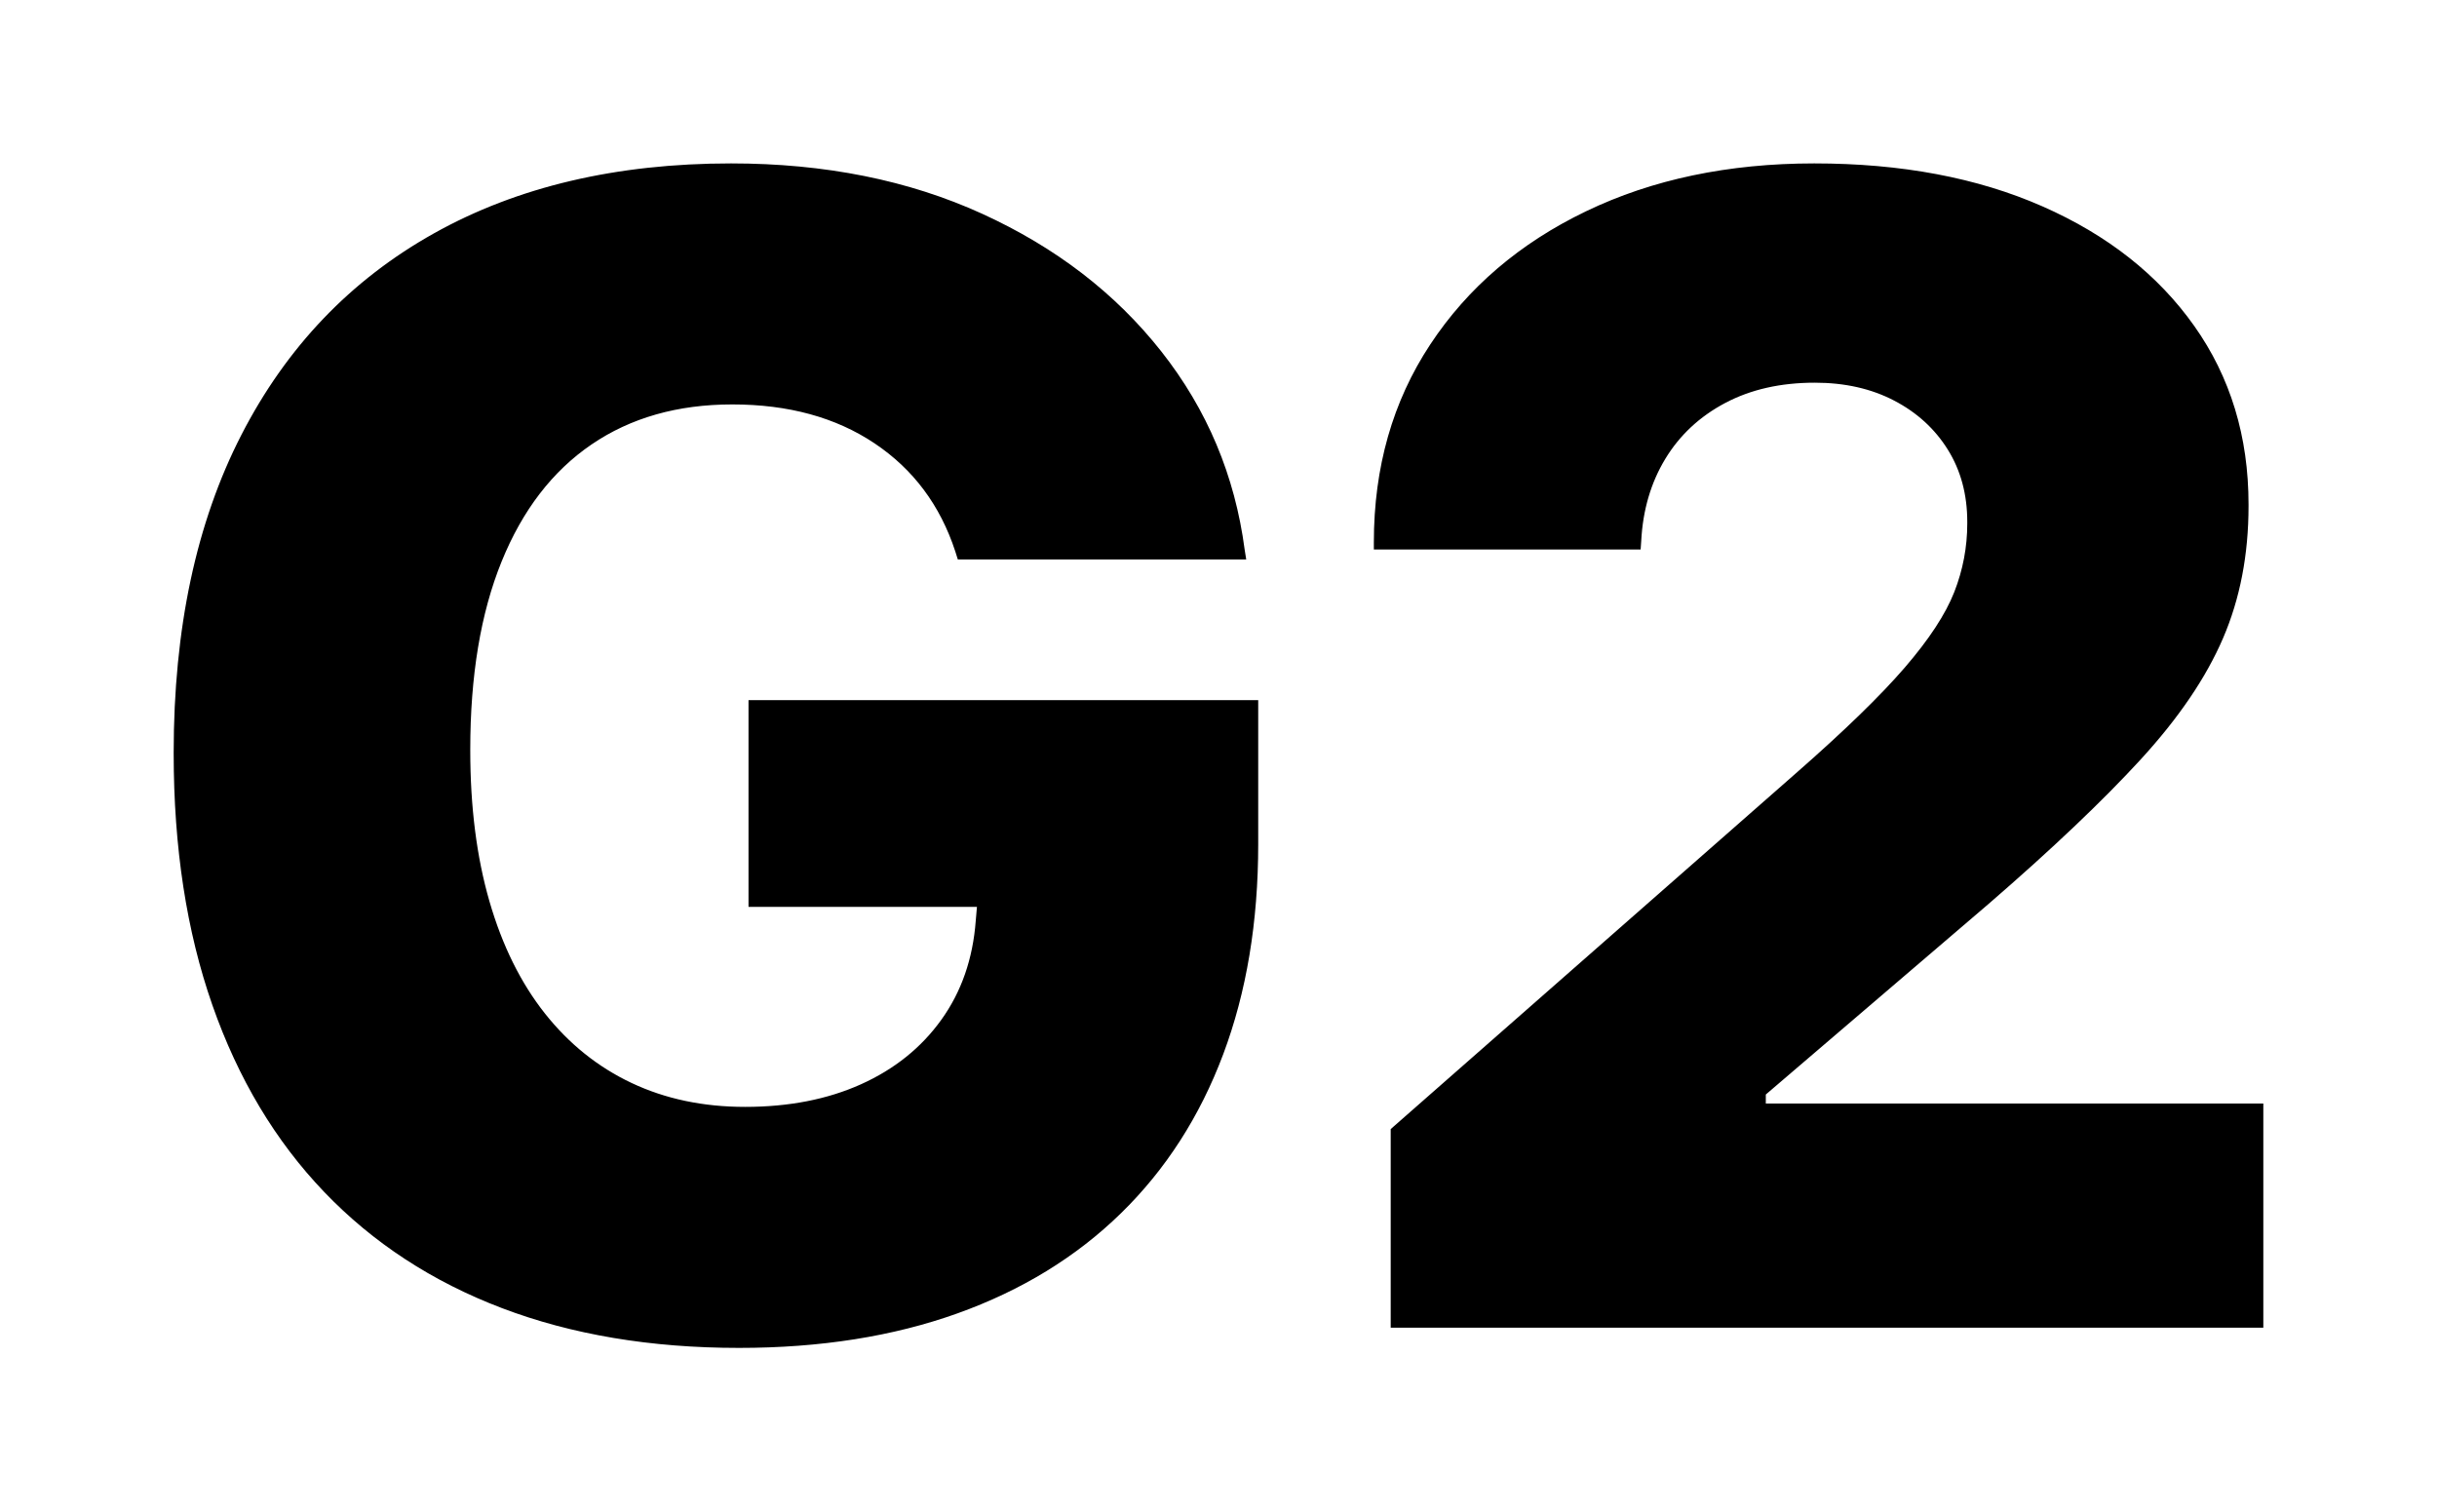
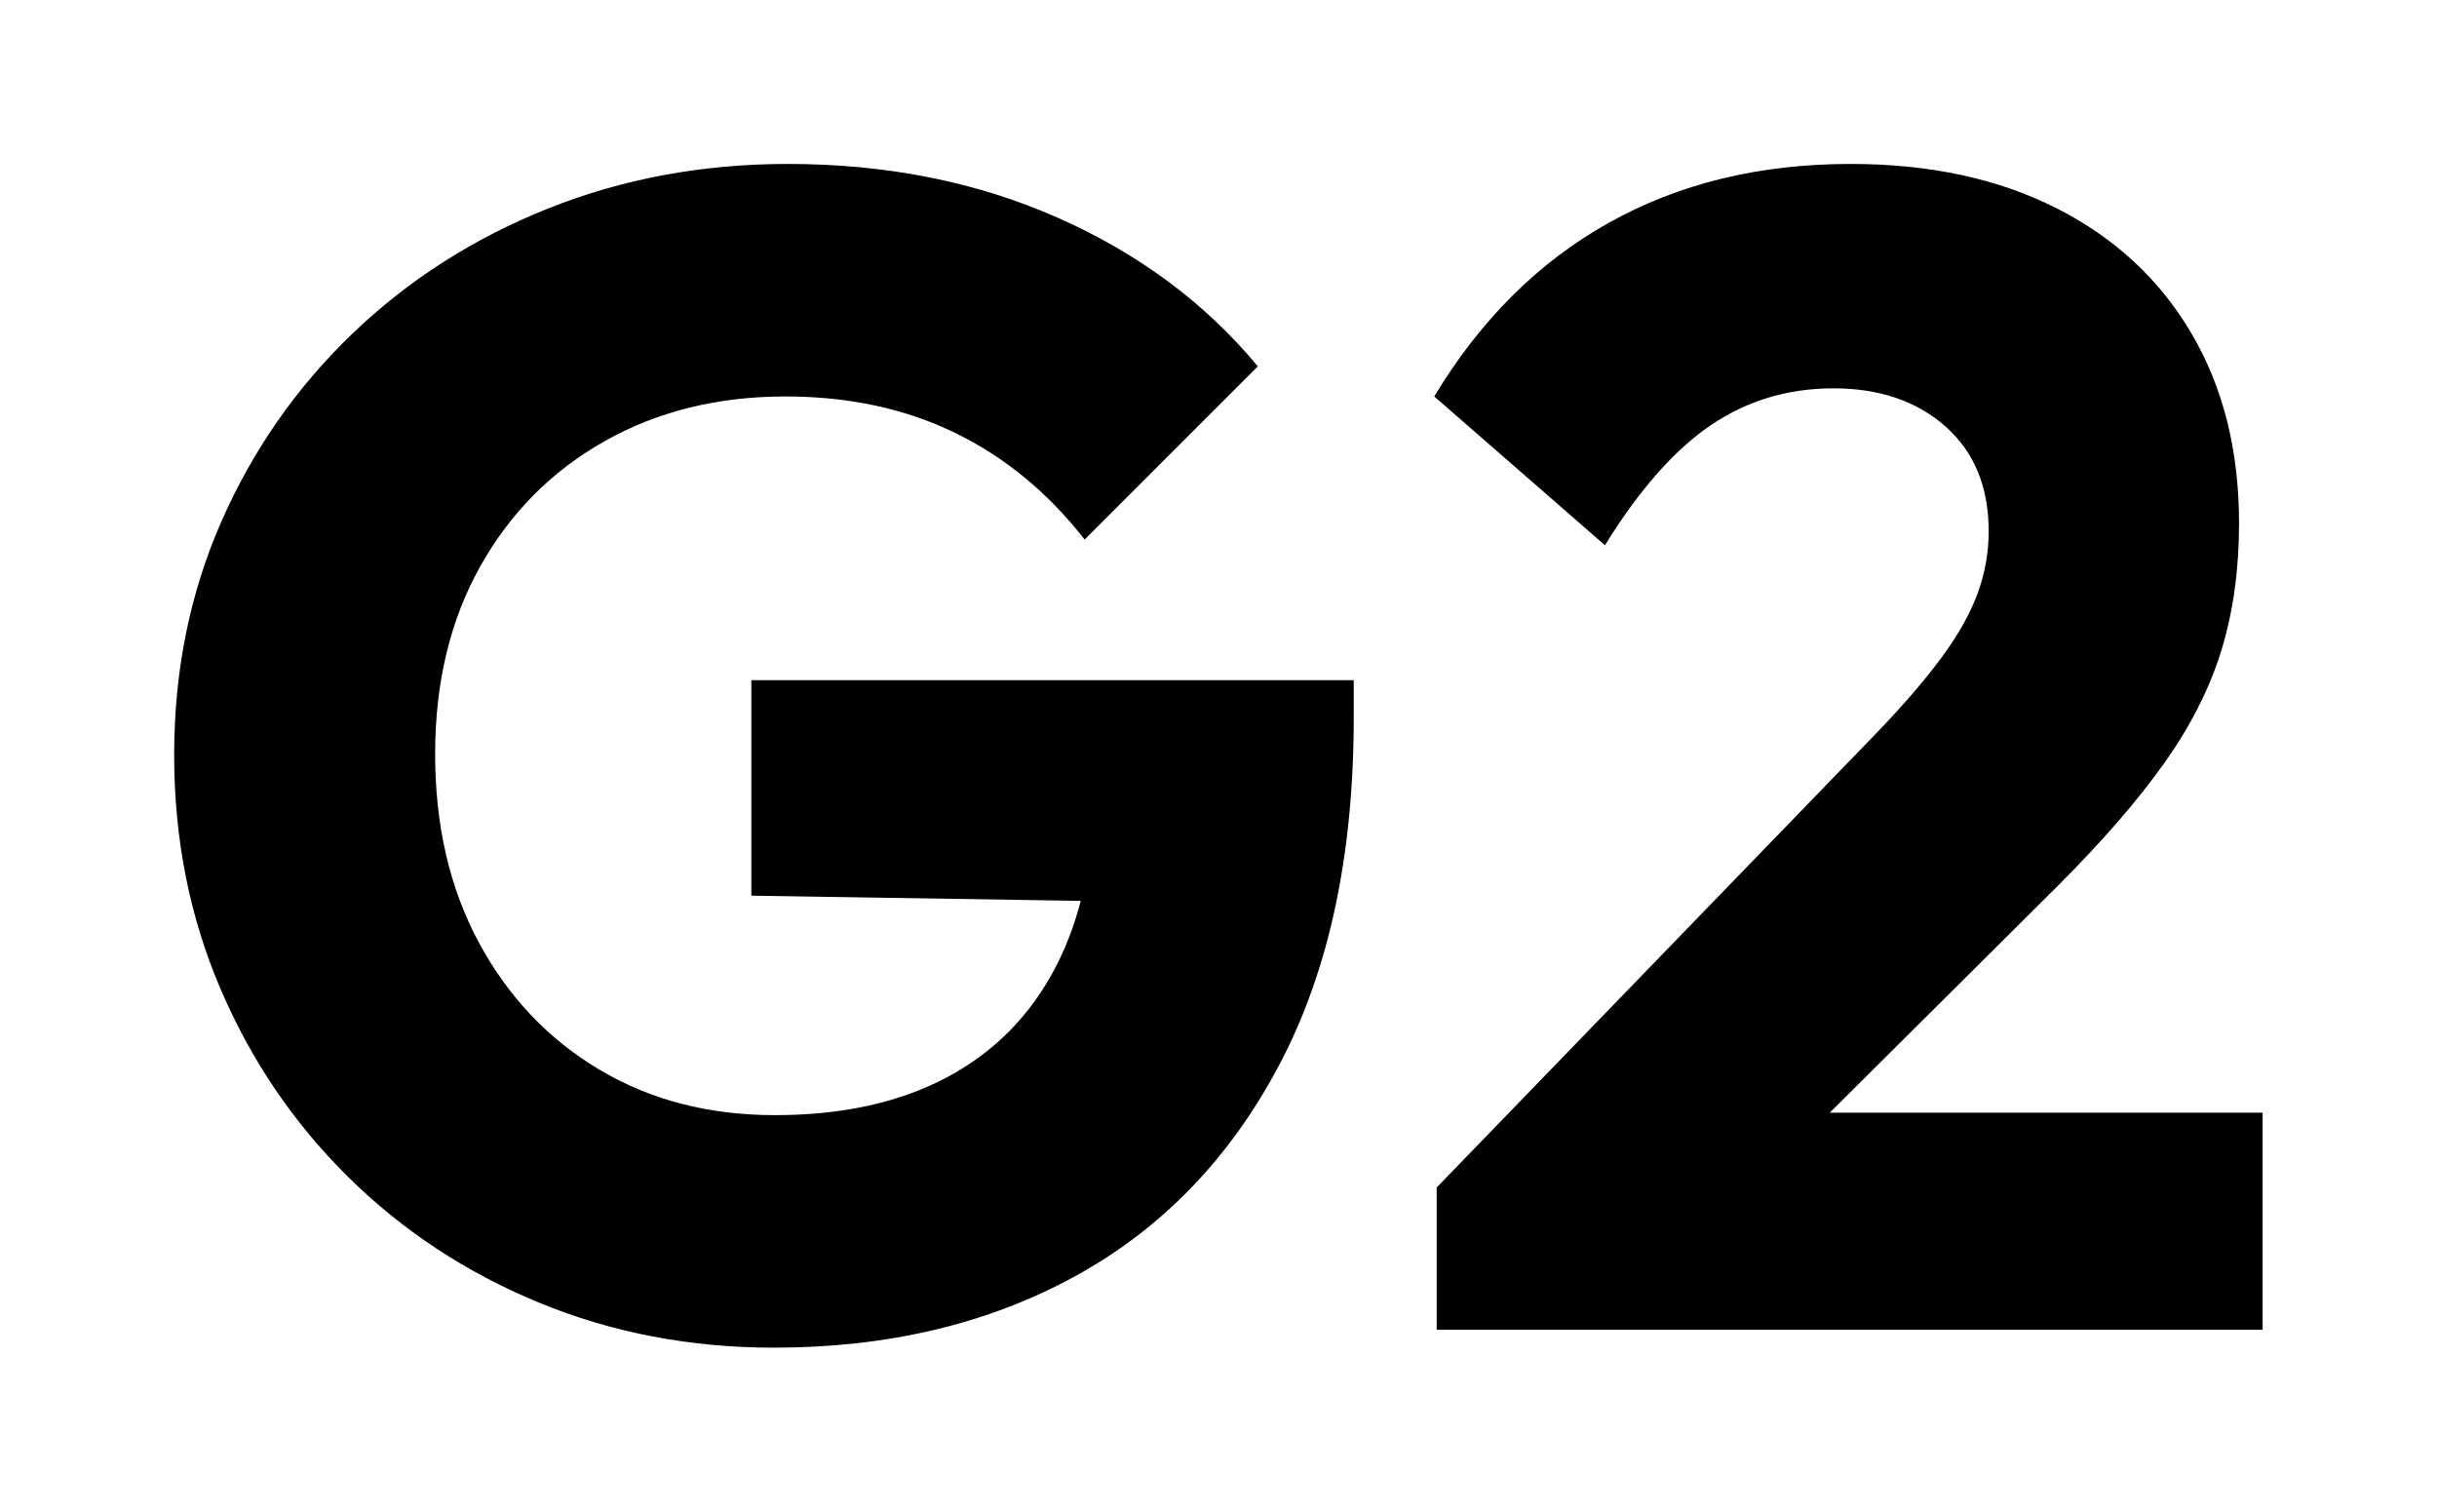
- <svg xmlns="http://www.w3.org/2000/svg" width="119.30" height="73.98" viewBox="4.35 28.01 119.30 73.98" fill="none">
-   <path d="M40.527 93.991Q34.043 93.991 28.921 92.043Q23.800 90.095 20.220 86.357Q16.640 82.619 14.746 77.210Q12.852 71.801 12.852 64.887L12.852 64.848Q12.852 55.751 16.164 49.303Q19.475 42.855 25.595 39.432Q31.715 36.009 40.140 36.009Q47.029 36.009 52.428 38.473Q57.828 40.937 61.197 45.209Q64.567 49.480 65.282 54.924L65.357 55.394L51.238 55.394L51.113 54.997Q50.006 51.614 47.160 49.710Q44.314 47.807 40.201 47.807Q36.182 47.807 33.309 49.766Q30.436 51.725 28.904 55.502Q27.371 59.279 27.371 64.700L27.371 64.739Q27.371 68.886 28.310 72.130Q29.249 75.373 31.020 77.613Q32.791 79.853 35.269 81.023Q37.747 82.193 40.825 82.193Q44.037 82.193 46.497 81.087Q48.957 79.981 50.432 77.928Q51.907 75.875 52.116 73.084L52.175 72.402L40.992 72.402L40.992 62.283L65.944 62.283L65.944 69.326Q65.944 75.051 64.230 79.618Q62.515 84.185 59.226 87.399Q55.937 90.612 51.220 92.301Q46.503 93.991 40.527 93.991ZM72.430 93.000L72.430 83.279L92.264 65.864Q95.799 62.769 97.590 60.694Q99.380 58.619 100.018 56.993Q100.655 55.368 100.655 53.635L100.655 53.557Q100.655 51.548 99.703 50.020Q98.751 48.492 97.073 47.618Q95.394 46.743 93.191 46.743Q90.680 46.743 88.803 47.737Q86.925 48.732 85.869 50.477Q84.814 52.223 84.695 54.476L84.665 54.909L71.605 54.909L71.605 54.557Q71.605 49.051 74.366 44.872Q77.126 40.692 81.995 38.351Q86.863 36.009 93.164 36.009Q99.557 36.009 104.334 38.111Q109.111 40.212 111.767 43.967Q114.424 47.721 114.424 52.701L114.424 52.779Q114.424 56.351 113.175 59.253Q111.927 62.154 109.138 65.193Q106.350 68.233 101.694 72.261L85.017 86.529L90.793 76.747L90.793 86.529L85.047 82.030L115.148 82.030L115.148 93.000Z" fill="black" />
+ <svg xmlns="http://www.w3.org/2000/svg" width="118.89" height="73.75" viewBox="4.56 28.13 118.89 73.75" fill="none">
+   <path d="M42.326 93.873Q36.178 93.873 30.844 91.671Q25.510 89.470 21.524 85.524Q17.538 81.578 15.297 76.323Q13.057 71.068 13.057 64.960Q13.057 58.813 15.357 53.578Q17.657 48.343 21.742 44.416Q25.827 40.490 31.280 38.309Q36.734 36.127 43.000 36.127Q50.218 36.127 56.147 38.745Q62.076 41.363 65.924 46.003L57.476 54.450Q54.779 51.000 51.130 49.235Q47.482 47.470 42.881 47.470Q37.924 47.470 34.057 49.652Q30.190 51.833 27.989 55.759Q25.788 59.686 25.788 64.921Q25.788 70.156 27.929 74.122Q30.071 78.088 33.799 80.309Q37.527 82.530 42.365 82.530Q47.283 82.530 50.754 80.686Q54.224 78.841 56.068 75.292Q57.912 71.742 57.912 66.705L66.201 72.218L41.215 71.822L41.215 61.312L70.603 61.312L70.603 63.136Q70.603 73.170 66.994 80.031Q63.385 86.892 57.020 90.382Q50.654 93.873 42.326 93.873ZM74.649 86.059L96.144 63.850Q98.088 61.827 99.297 60.181Q100.507 58.535 101.042 57.068Q101.578 55.601 101.578 54.054Q101.578 50.802 99.476 48.938Q97.374 47.074 94.003 47.074Q90.671 47.074 88.014 48.878Q85.357 50.683 82.858 54.728L74.530 47.470Q77.901 41.878 83.037 39.003Q88.173 36.127 94.836 36.127Q100.626 36.127 104.890 38.289Q109.153 40.450 111.473 44.397Q113.793 48.343 113.793 53.657Q113.793 57.028 112.941 59.824Q112.088 62.620 110.144 65.357Q108.201 68.093 104.949 71.346L89.997 86.218ZM74.649 93.000L74.649 86.059L85.159 82.411L114.943 82.411L114.943 93.000Z" fill="black" />
</svg>
